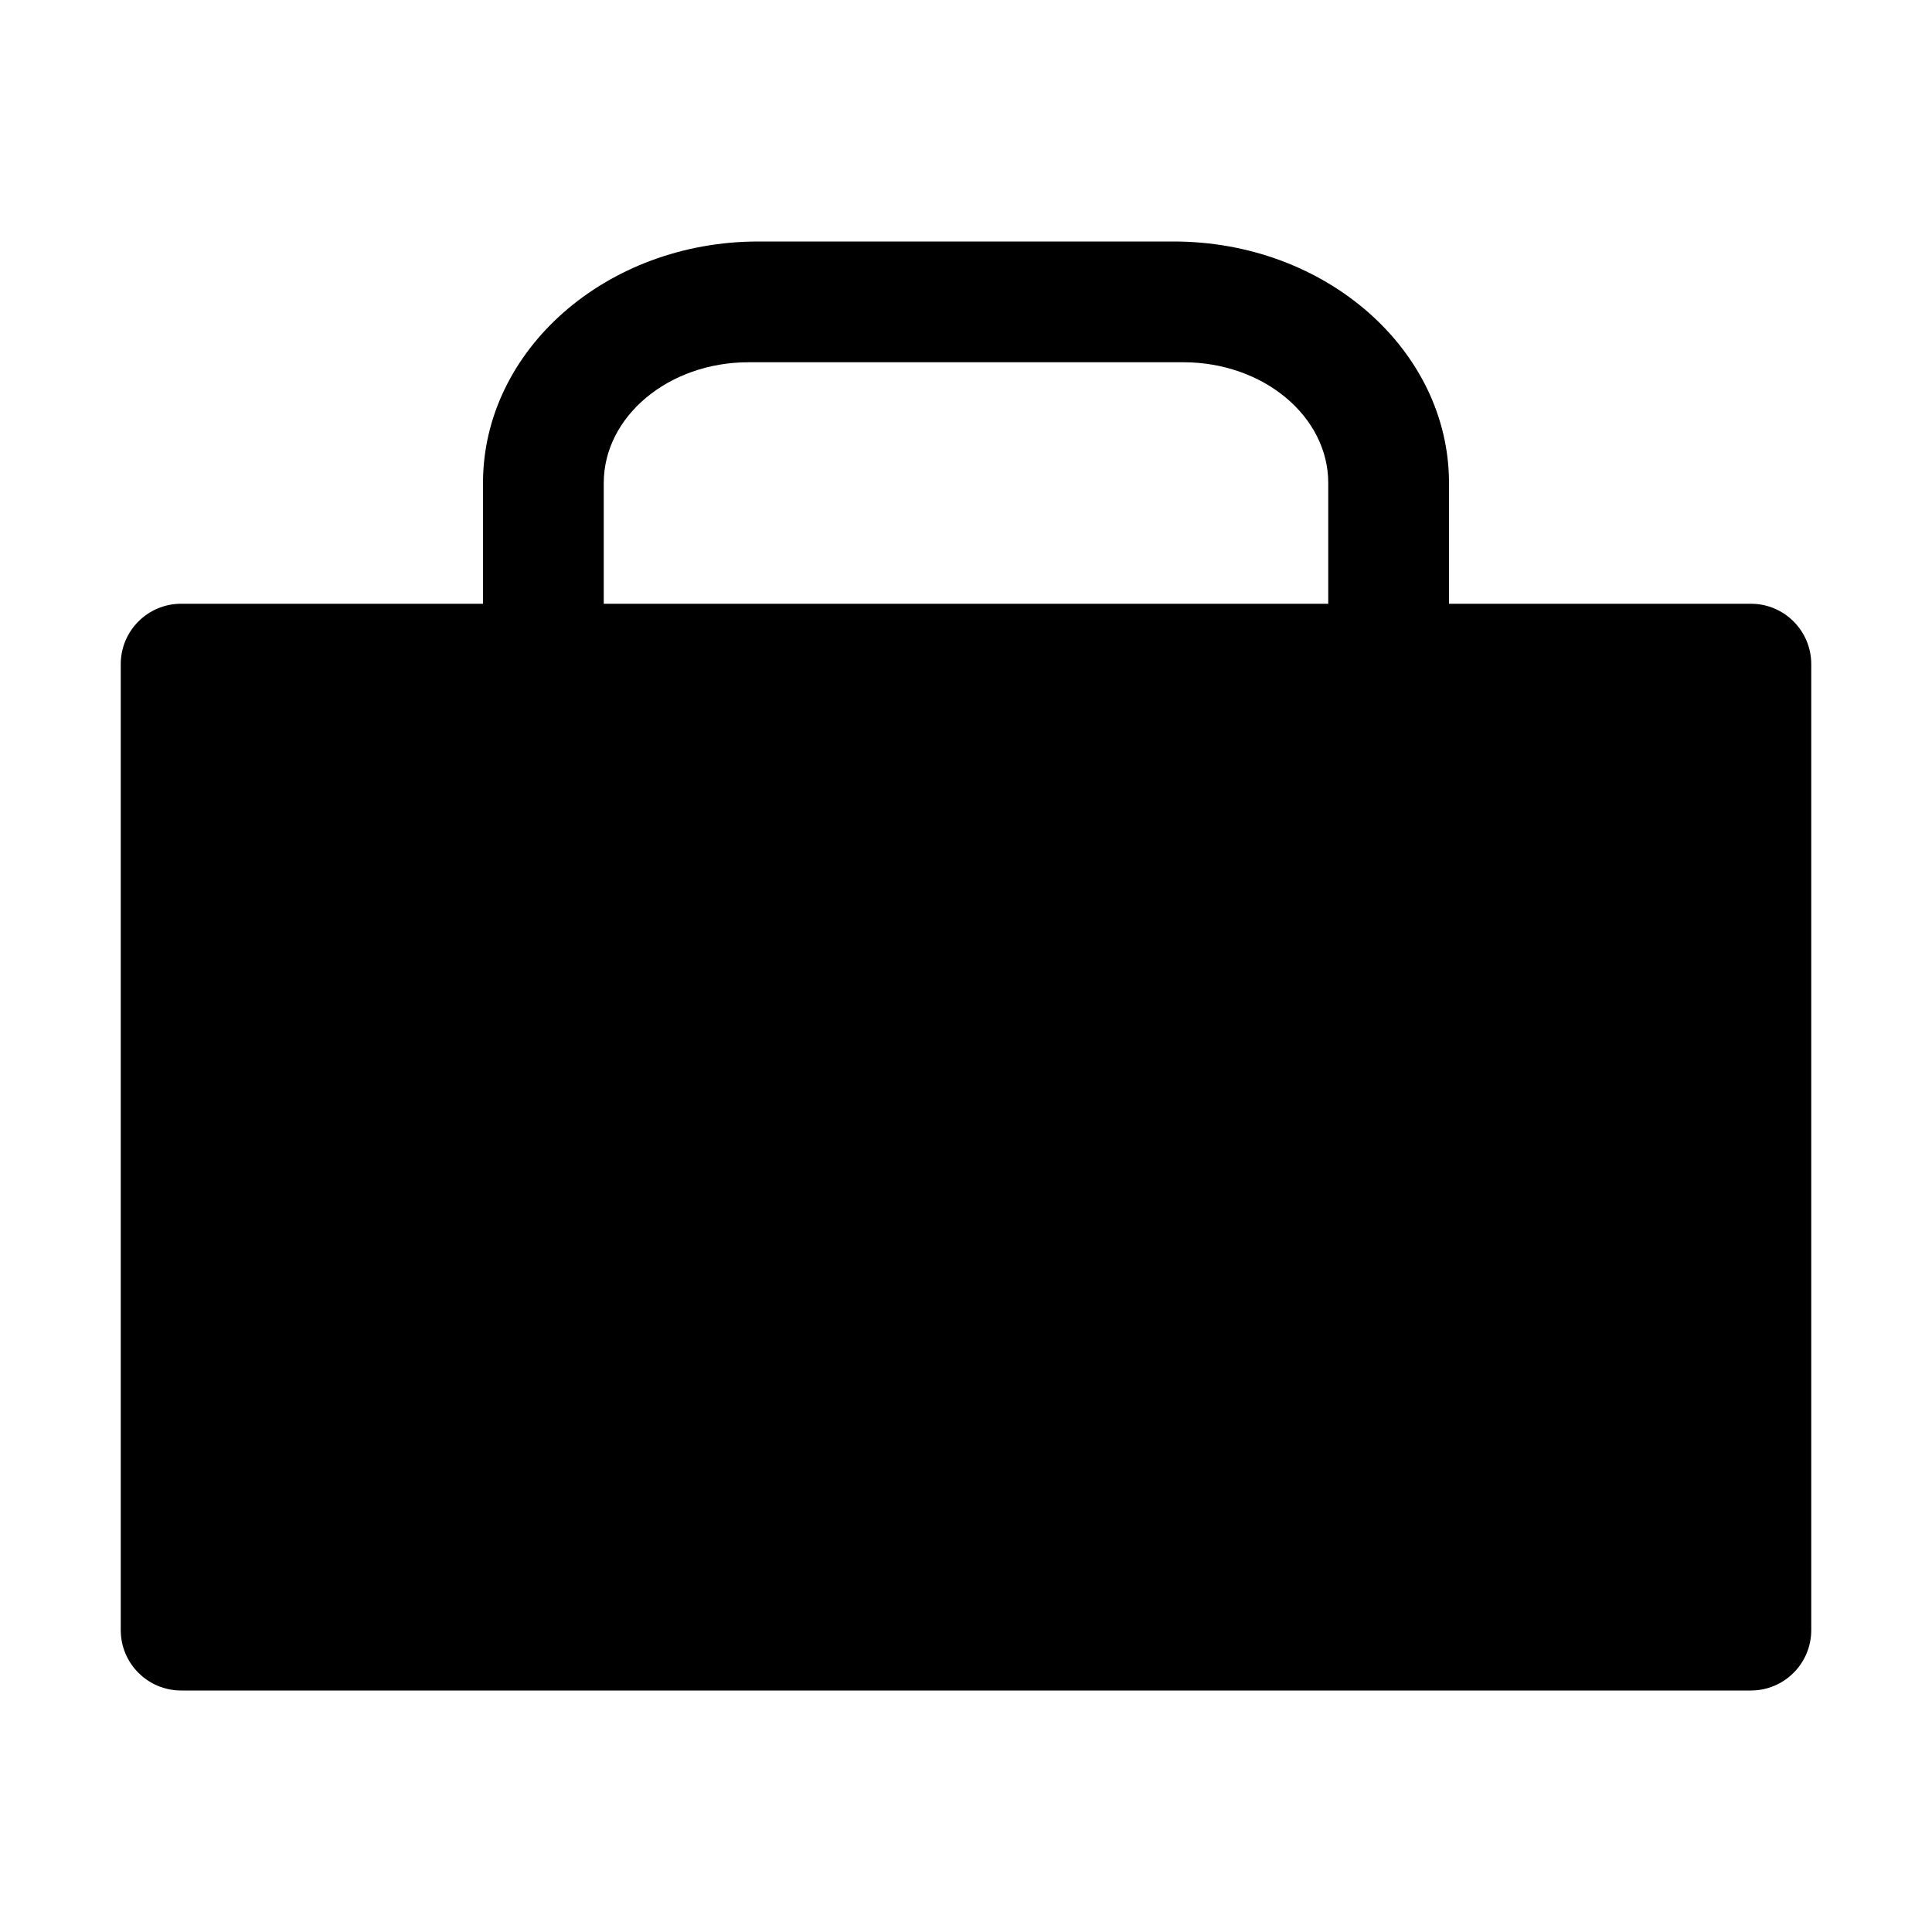
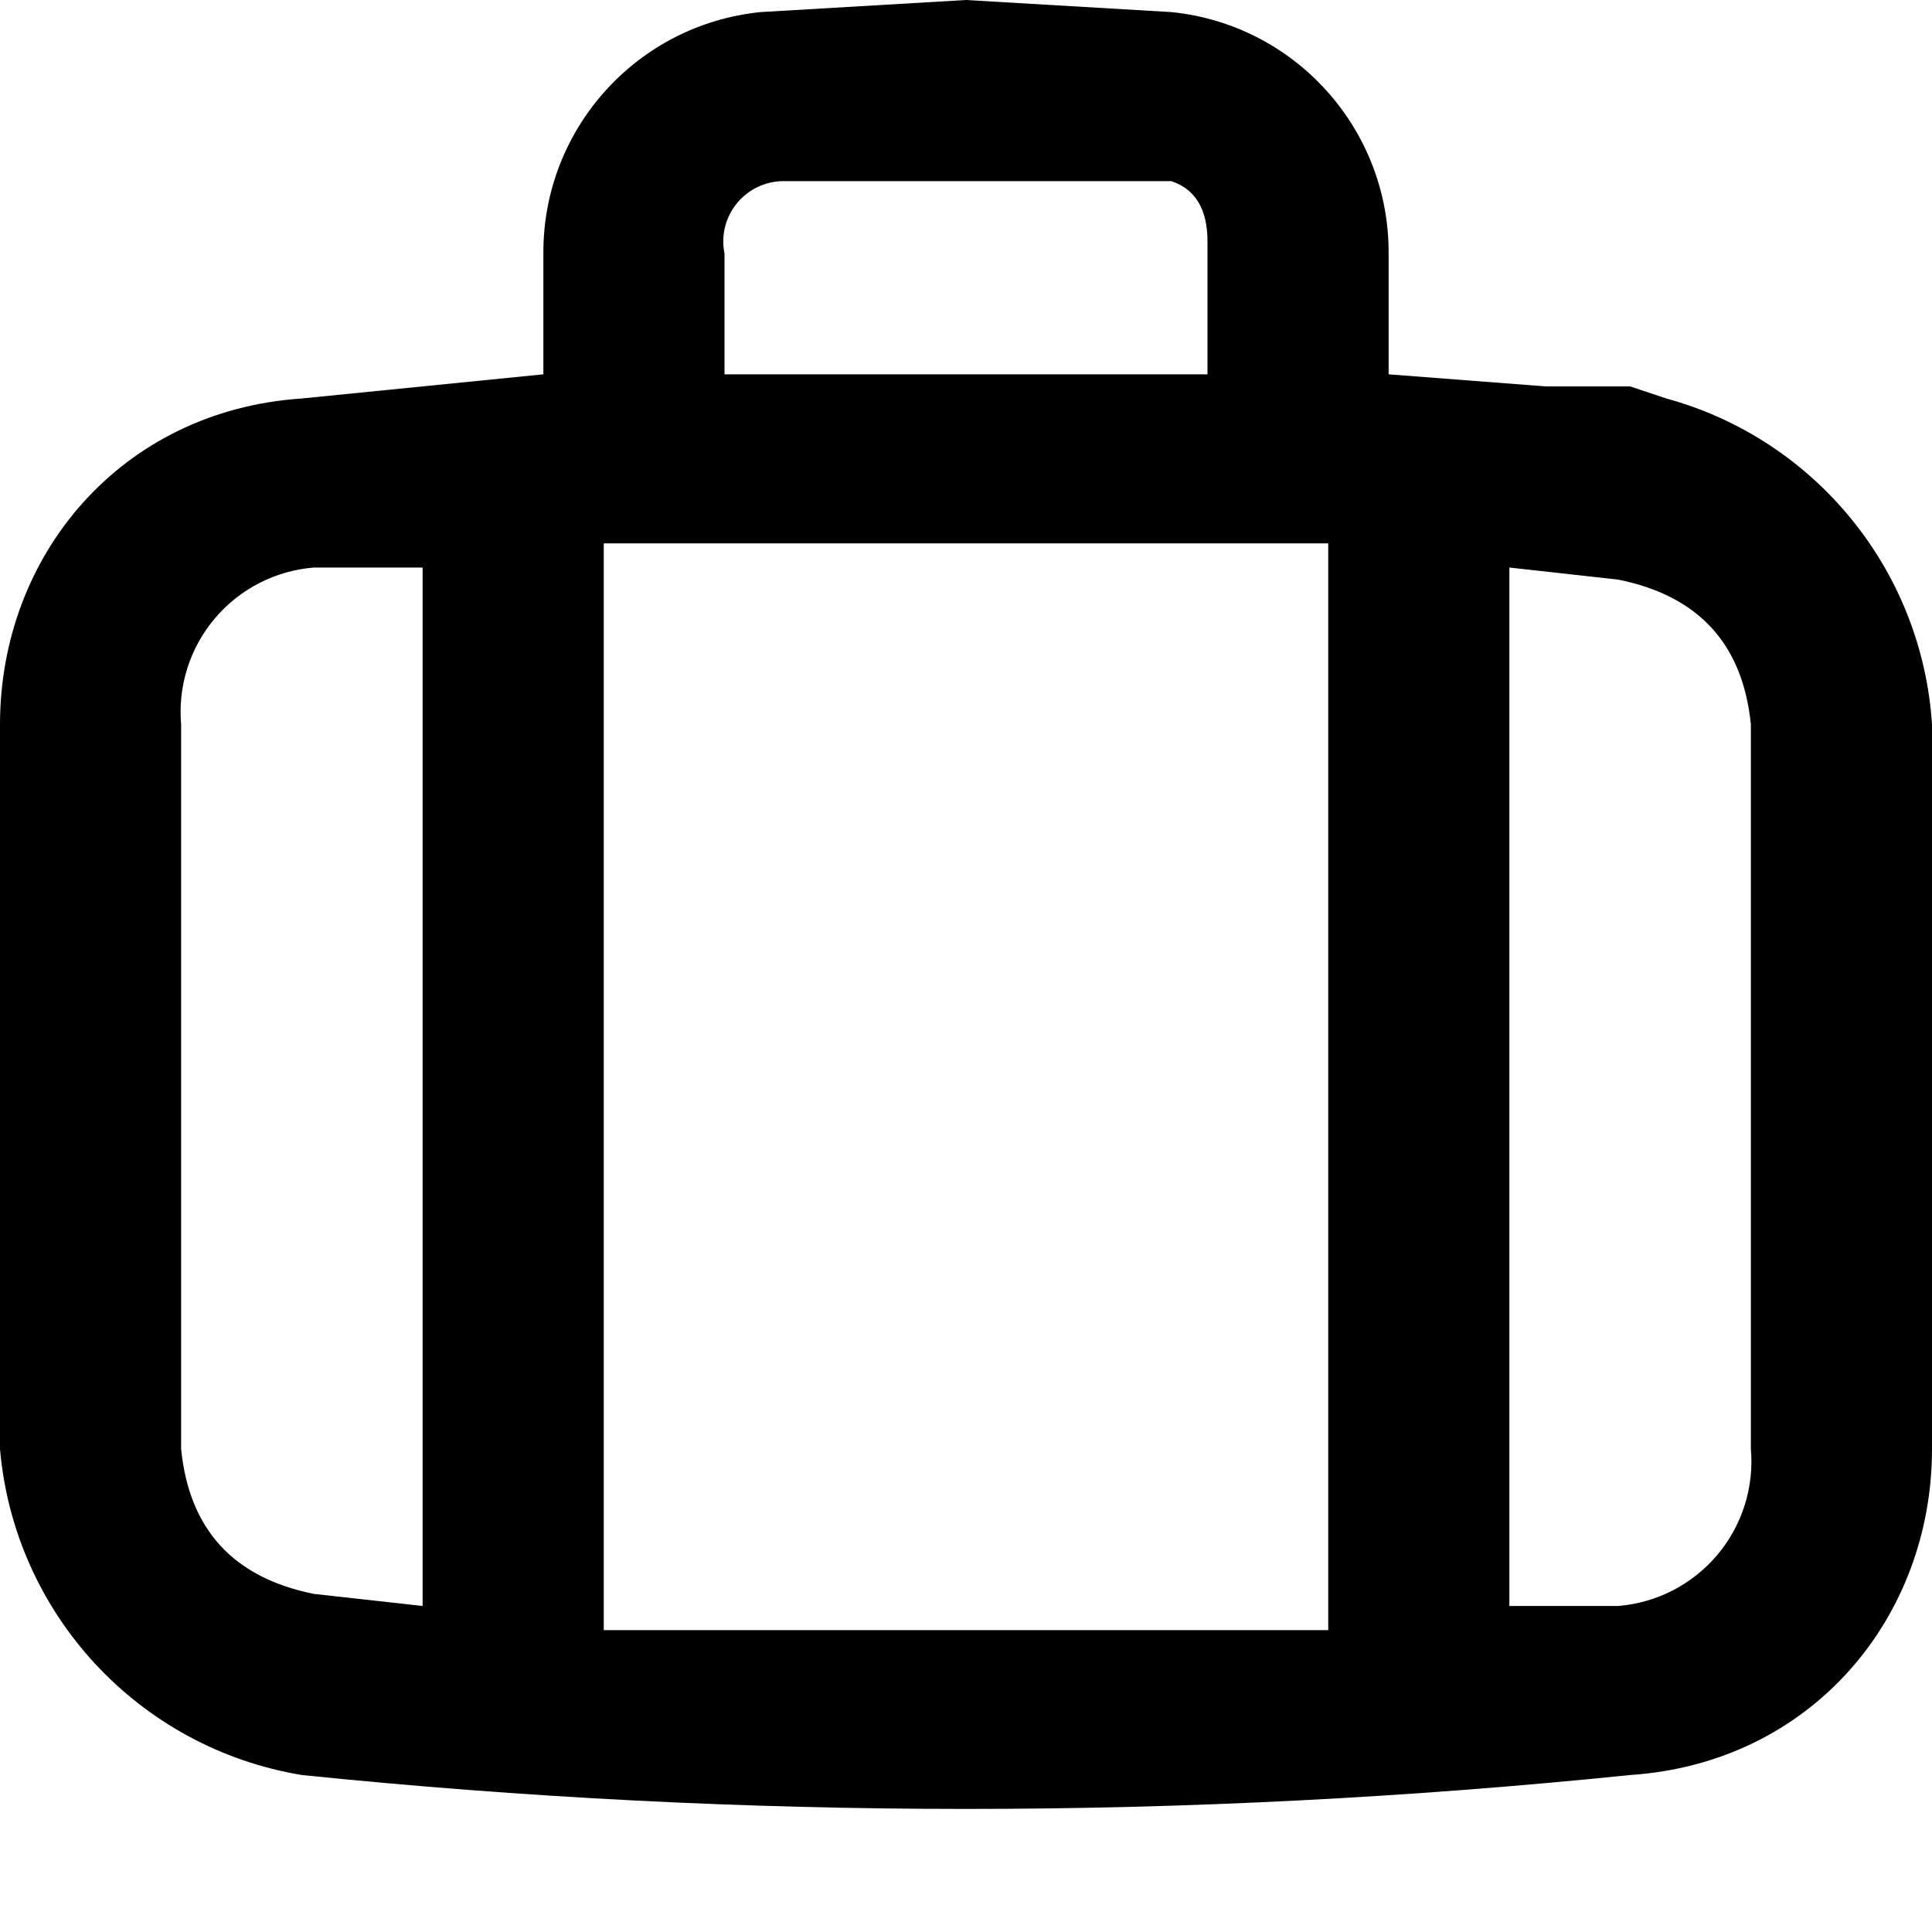
- <svg xmlns="http://www.w3.org/2000/svg" id="briefcase" viewBox="0 0 32 32">
-   <path fill-rule="evenodd" d="M22 10h-.36H29a1 1 0 0 1 1 1v16a1 1 0 0 1-1 1H3a1 1 0 0 1-1-1V11a1 1 0 0 1 1-1h5V8c0-2.2 2.04-4 4.56-4h6.88C21.96 4 24 5.8 24 8v2H10V8c0-1.1 1.07-2 2.4-2h7.2c1.33 0 2.4.9 2.4 2v2z" />
+ <svg xmlns="http://www.w3.org/2000/svg" id="briefcase" viewBox="0 0 16 16">
+   <path fill-rule="evenodd" d="m8 0 1.7.1a2 2 0 0 1 1.8 2v1l1.3.1h.7l.3.1A3 3 0 0 1 16 6v6c0 1.4-1 2.6-2.5 2.7a54 54 0 0 1-11 0A3 3 0 0 1 0 12V6c0-1.4 1-2.6 2.5-2.7l2-.2v-1a2 2 0 0 1 1.8-2zm0 4.5H5v9h6v-9zm-4.5.2h-.9A1.2 1.2 0 0 0 1.5 6v6q.1 1 1.1 1.2l.9.1zm9 8.6h.9a1.2 1.2 0 0 0 1.1-1.3V6q-.1-1-1.1-1.2l-.9-.1zM8 1.5H6.5a.5.5 0 0 0-.5.6v1h4V2q0-.4-.3-.5h-.1z" clip-rule="evenodd" />
</svg>
